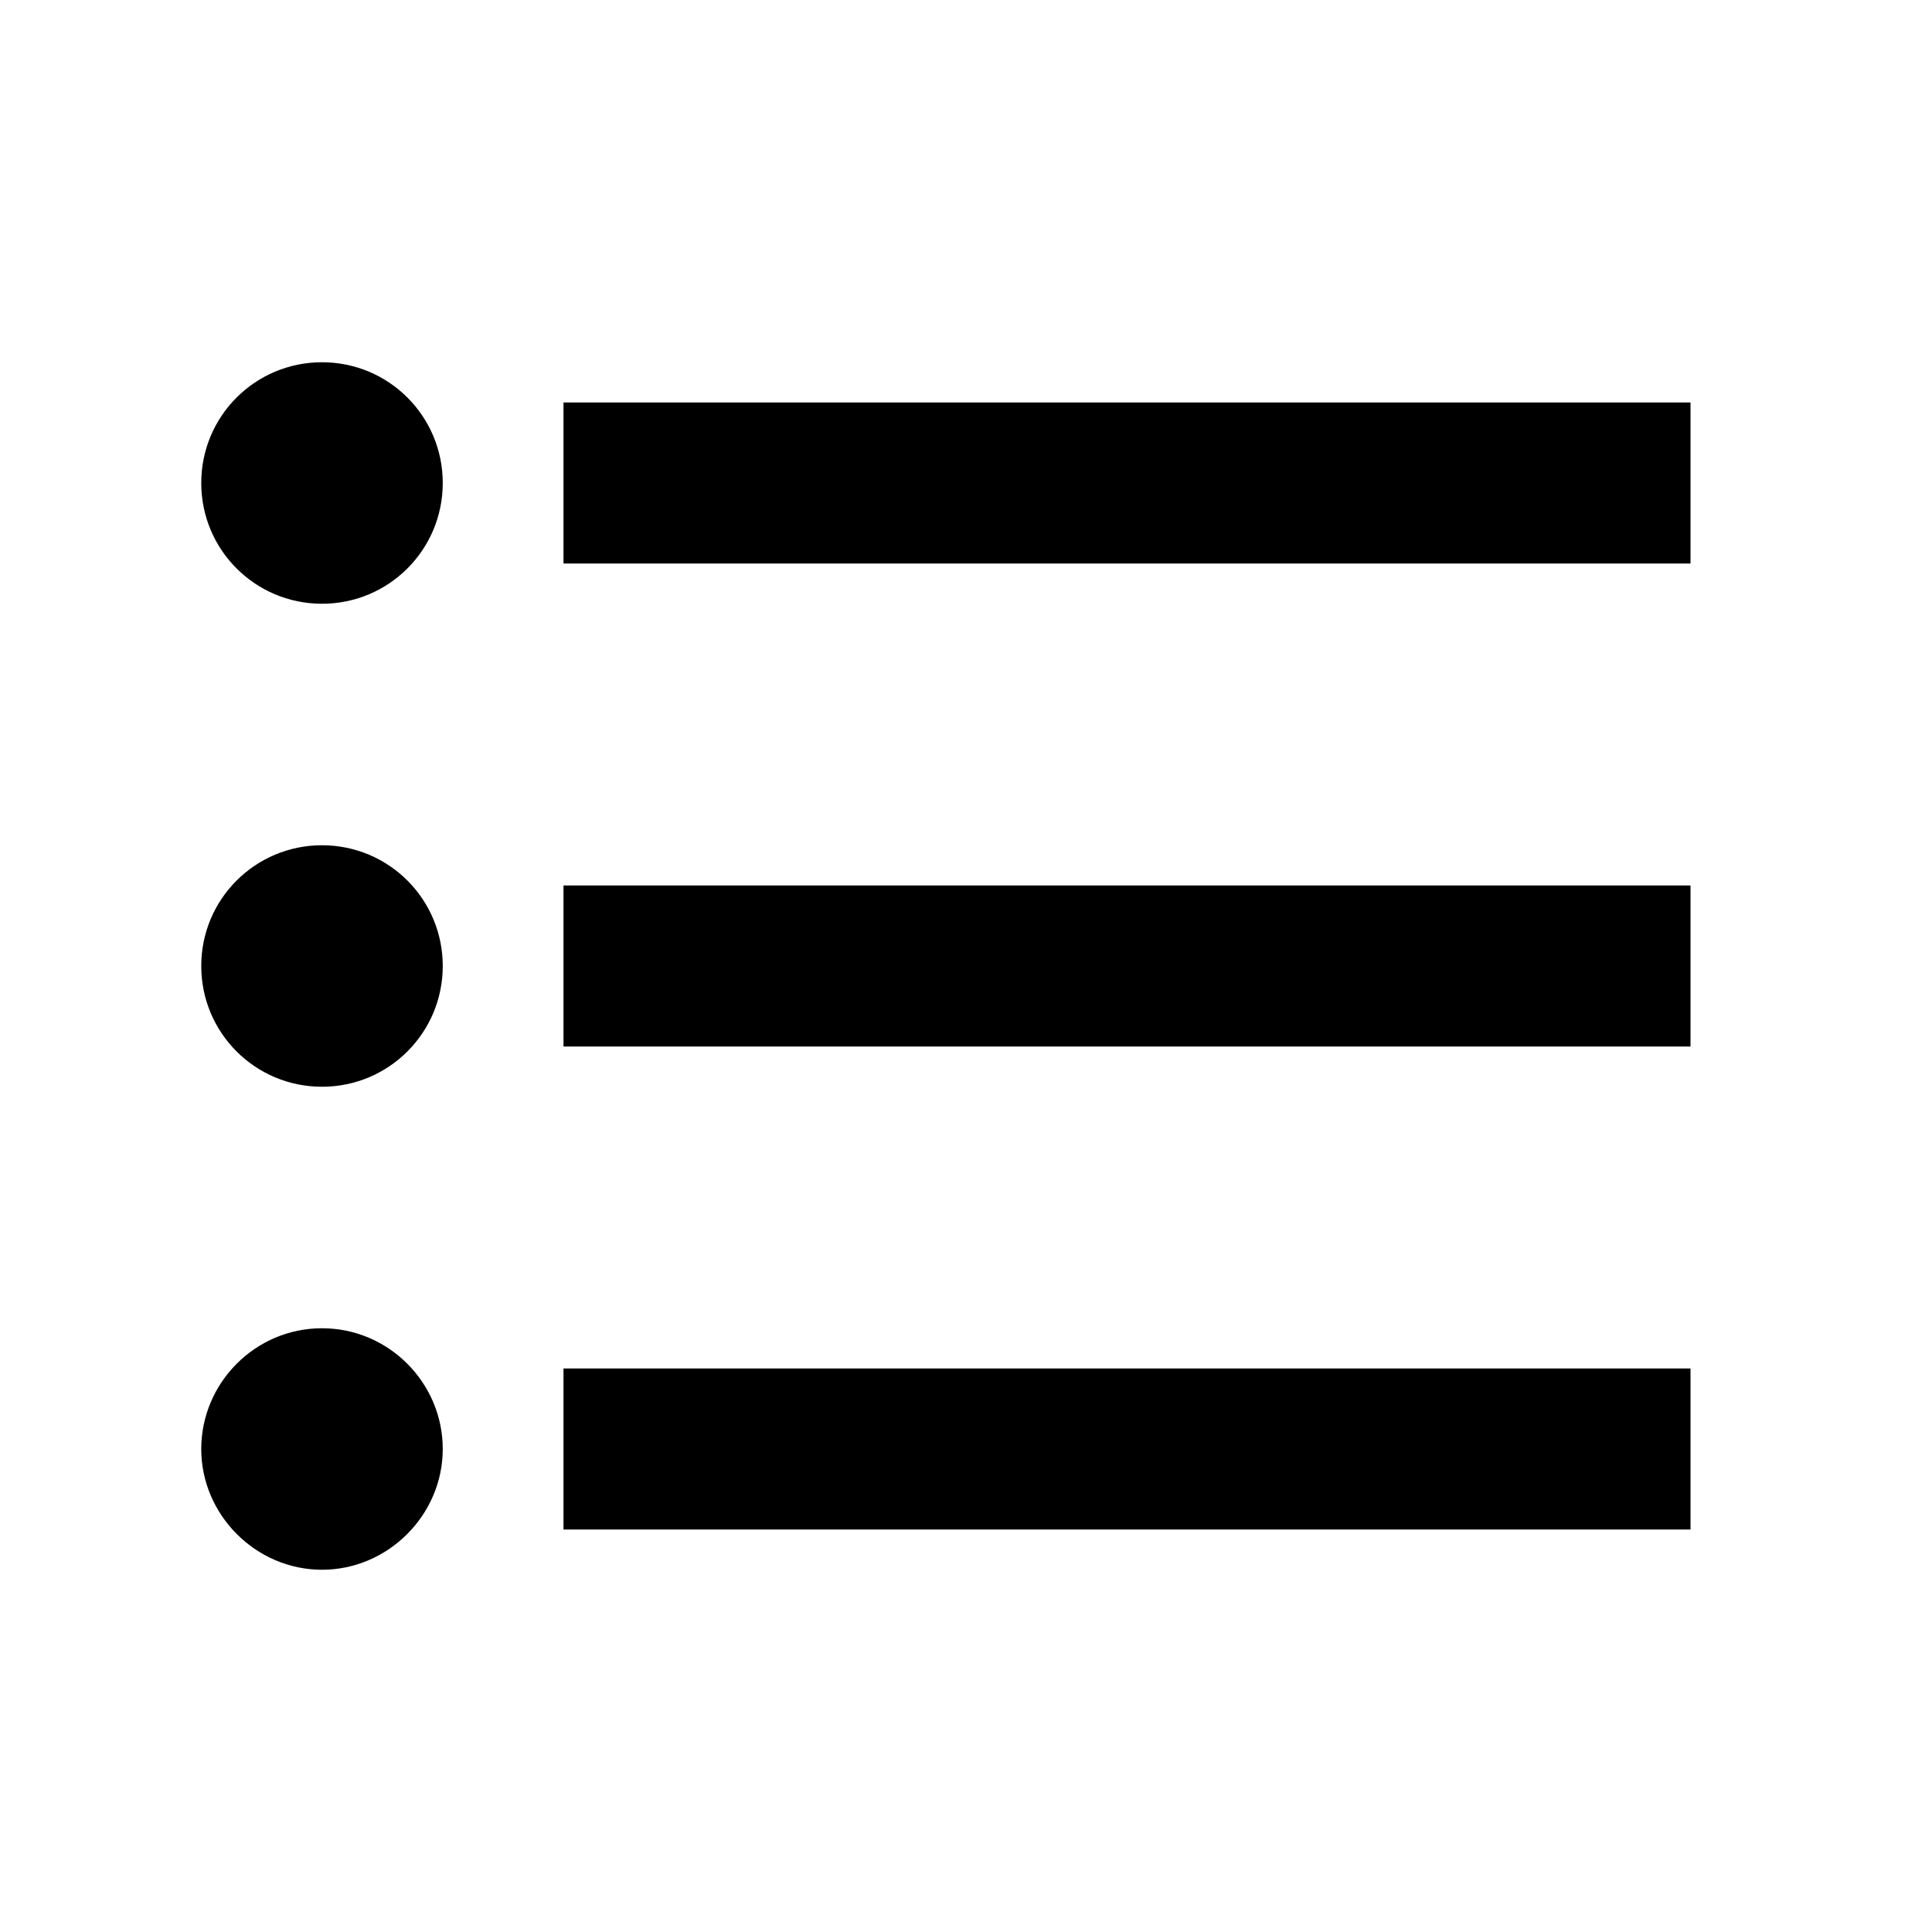
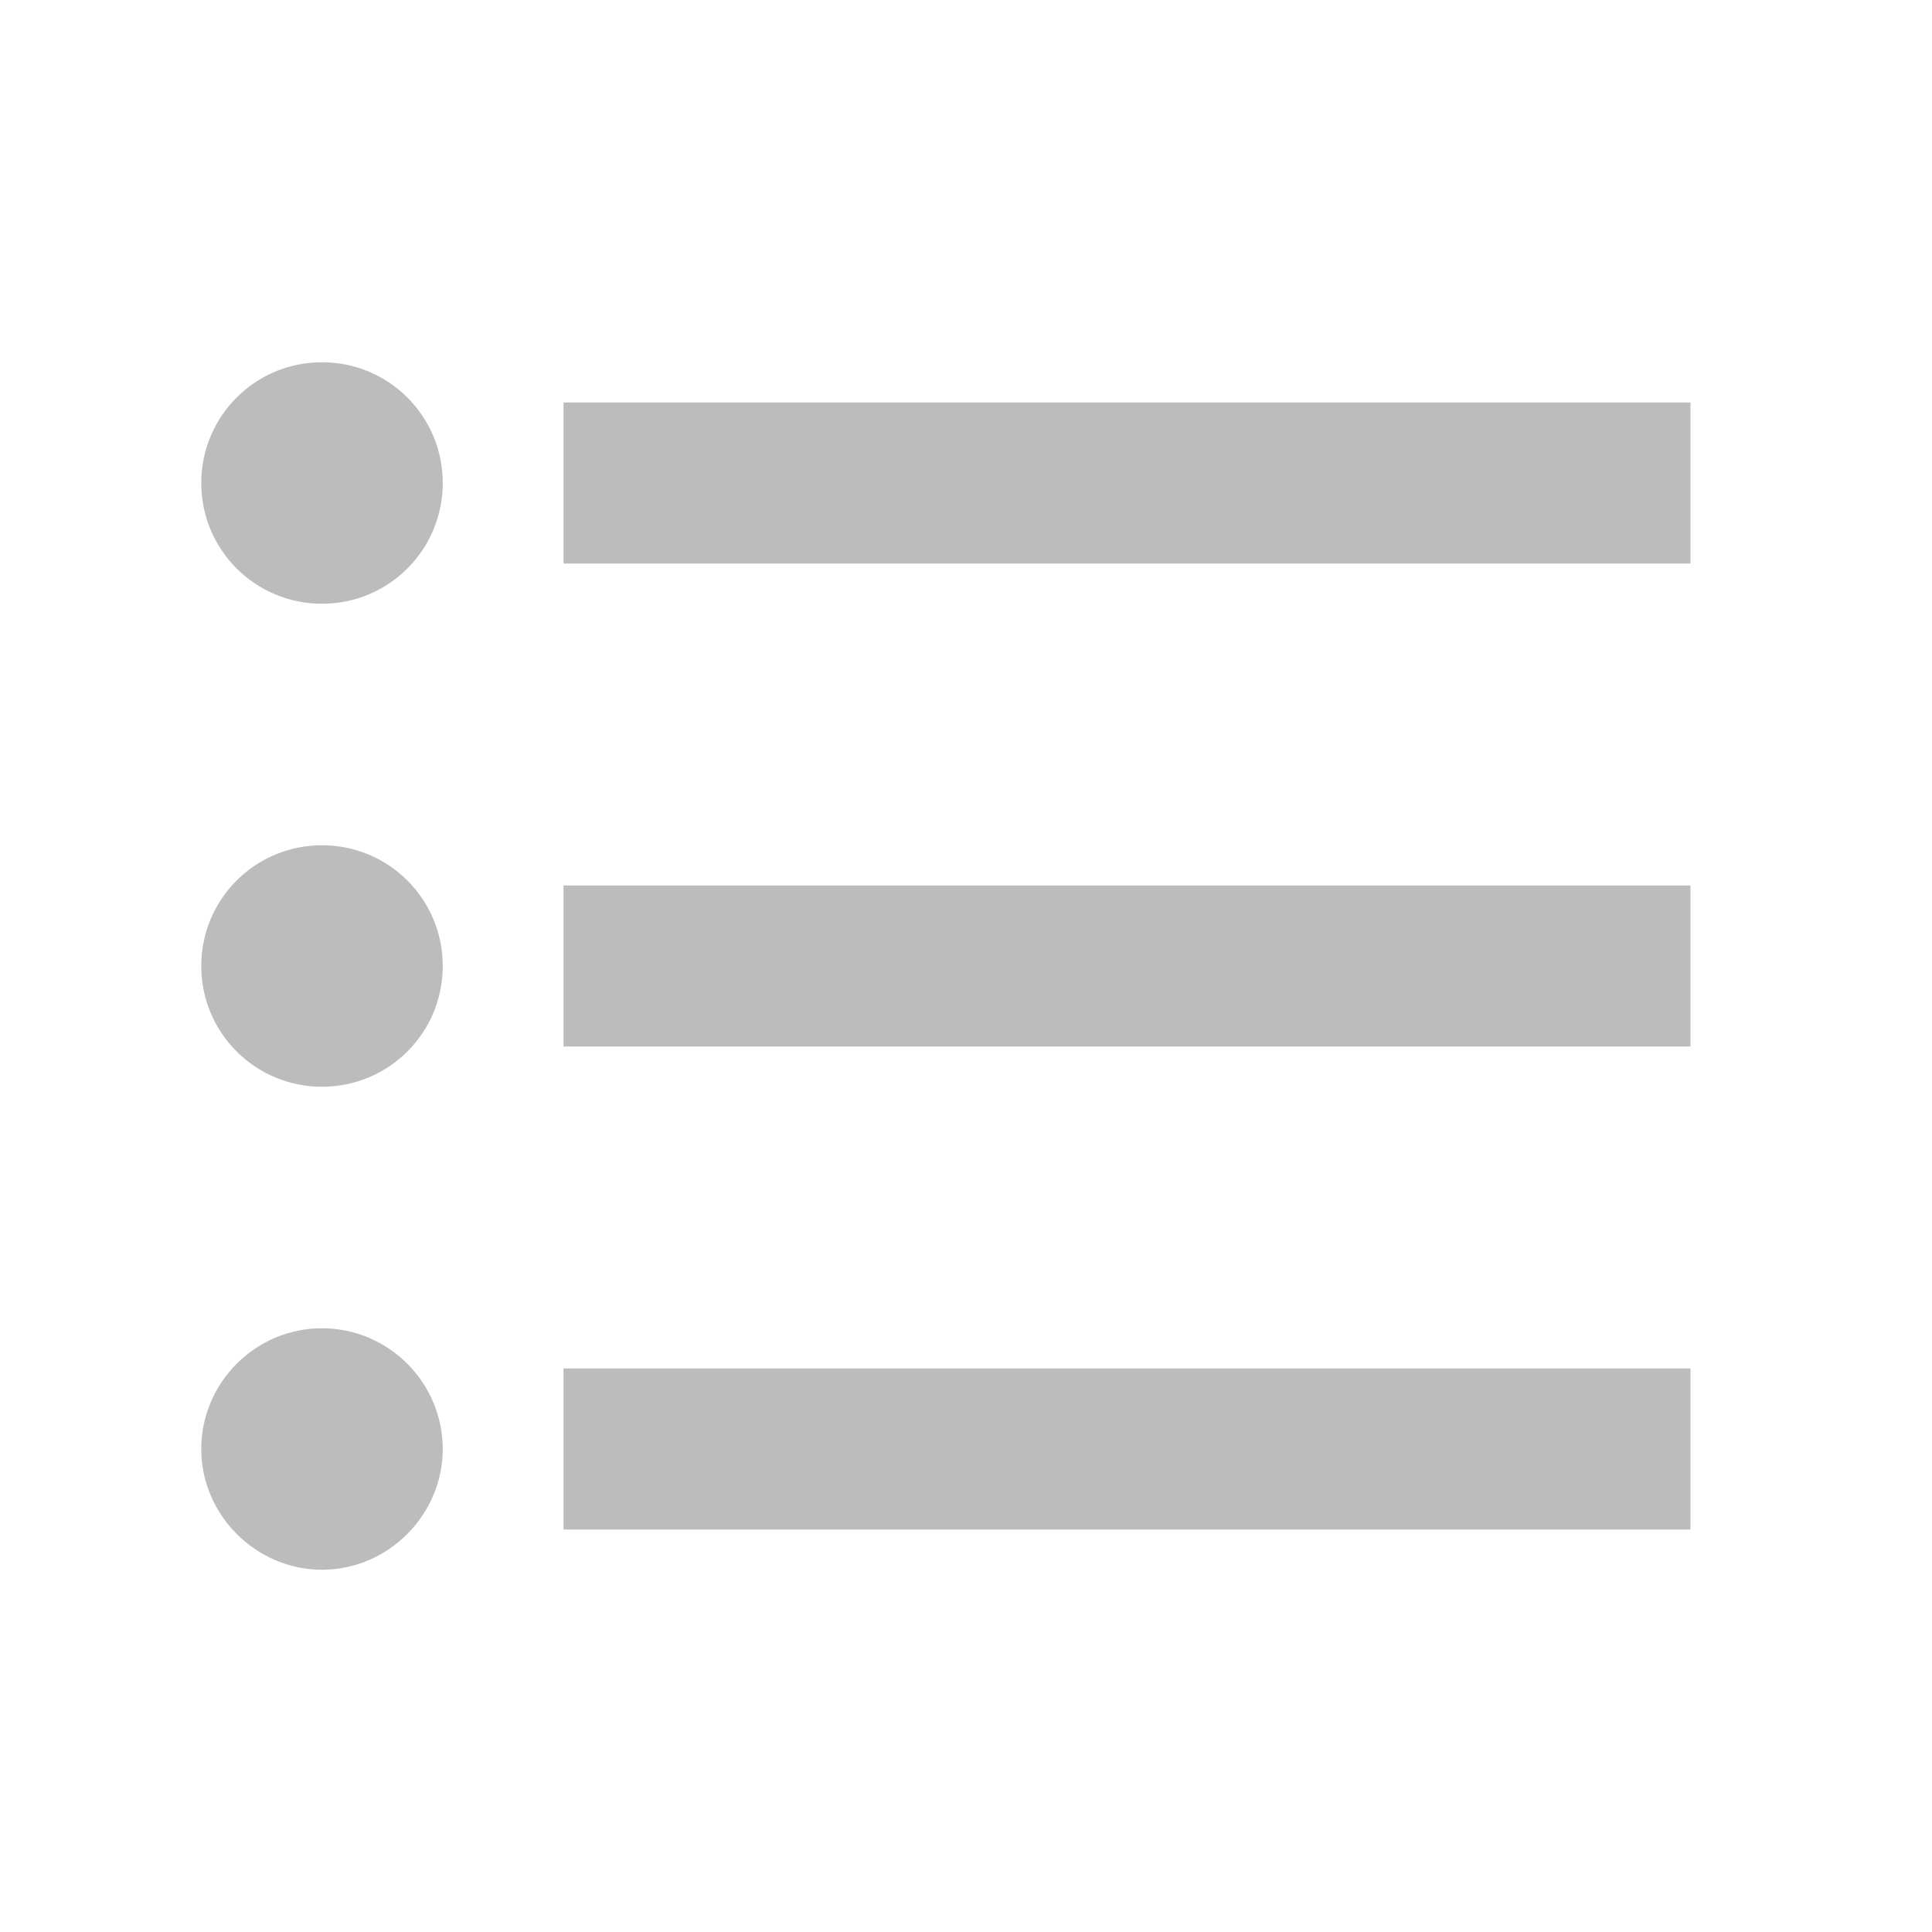
- <svg xmlns="http://www.w3.org/2000/svg" viewBox="0 0 24 24" fill="black" width="18px" height="18px">
+ <svg xmlns="http://www.w3.org/2000/svg" viewBox="0 0 24 24" fill="#bdbcbc" width="18px" height="18px">
  <path d="M0 0h24v24H0V0z" fill="none" />
  <path d="M4 10.5c-.83 0-1.5.67-1.5 1.5s.67 1.5 1.5 1.5 1.5-.67 1.5-1.5-.67-1.5-1.5-1.5zm0-6c-.83 0-1.5.67-1.5 1.5S3.17 7.5 4 7.5 5.5 6.83 5.5 6 4.83 4.5 4 4.5zm0 12c-.83 0-1.5.68-1.5 1.5s.68 1.5 1.5 1.5 1.5-.68 1.5-1.5-.67-1.5-1.5-1.5zM7 19h14v-2H7v2zm0-6h14v-2H7v2zm0-8v2h14V5H7z" />
</svg>
